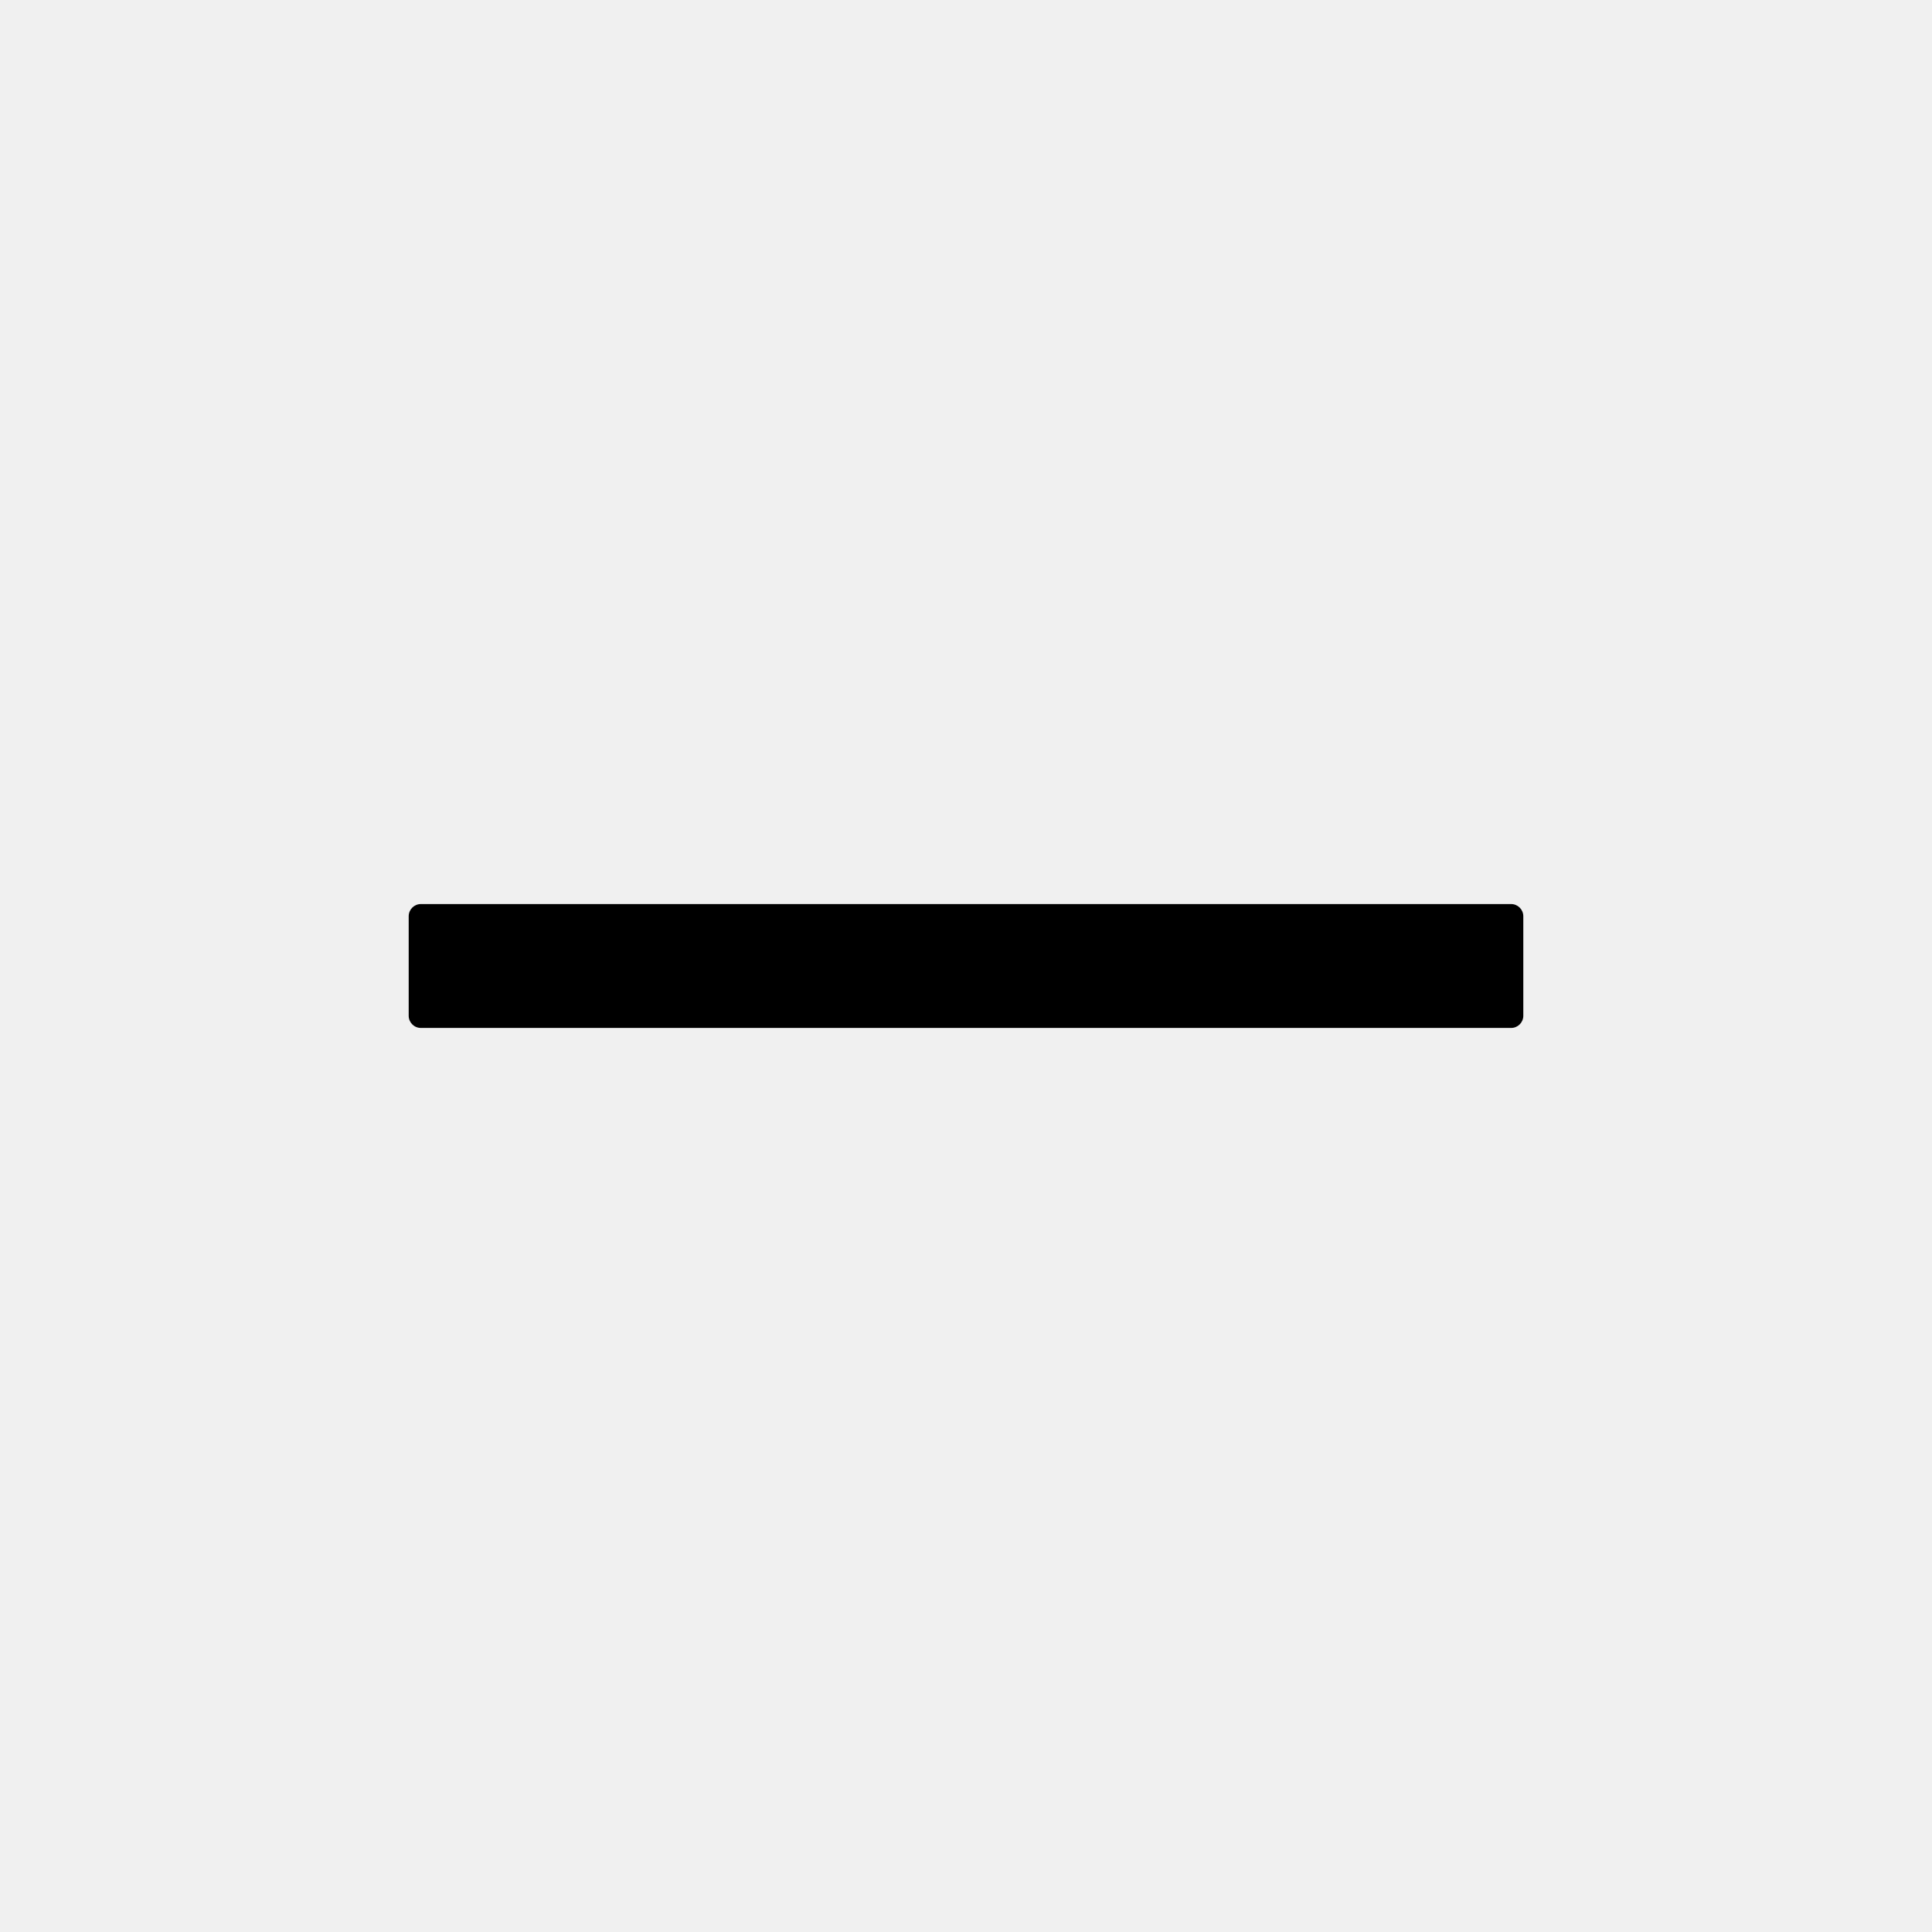
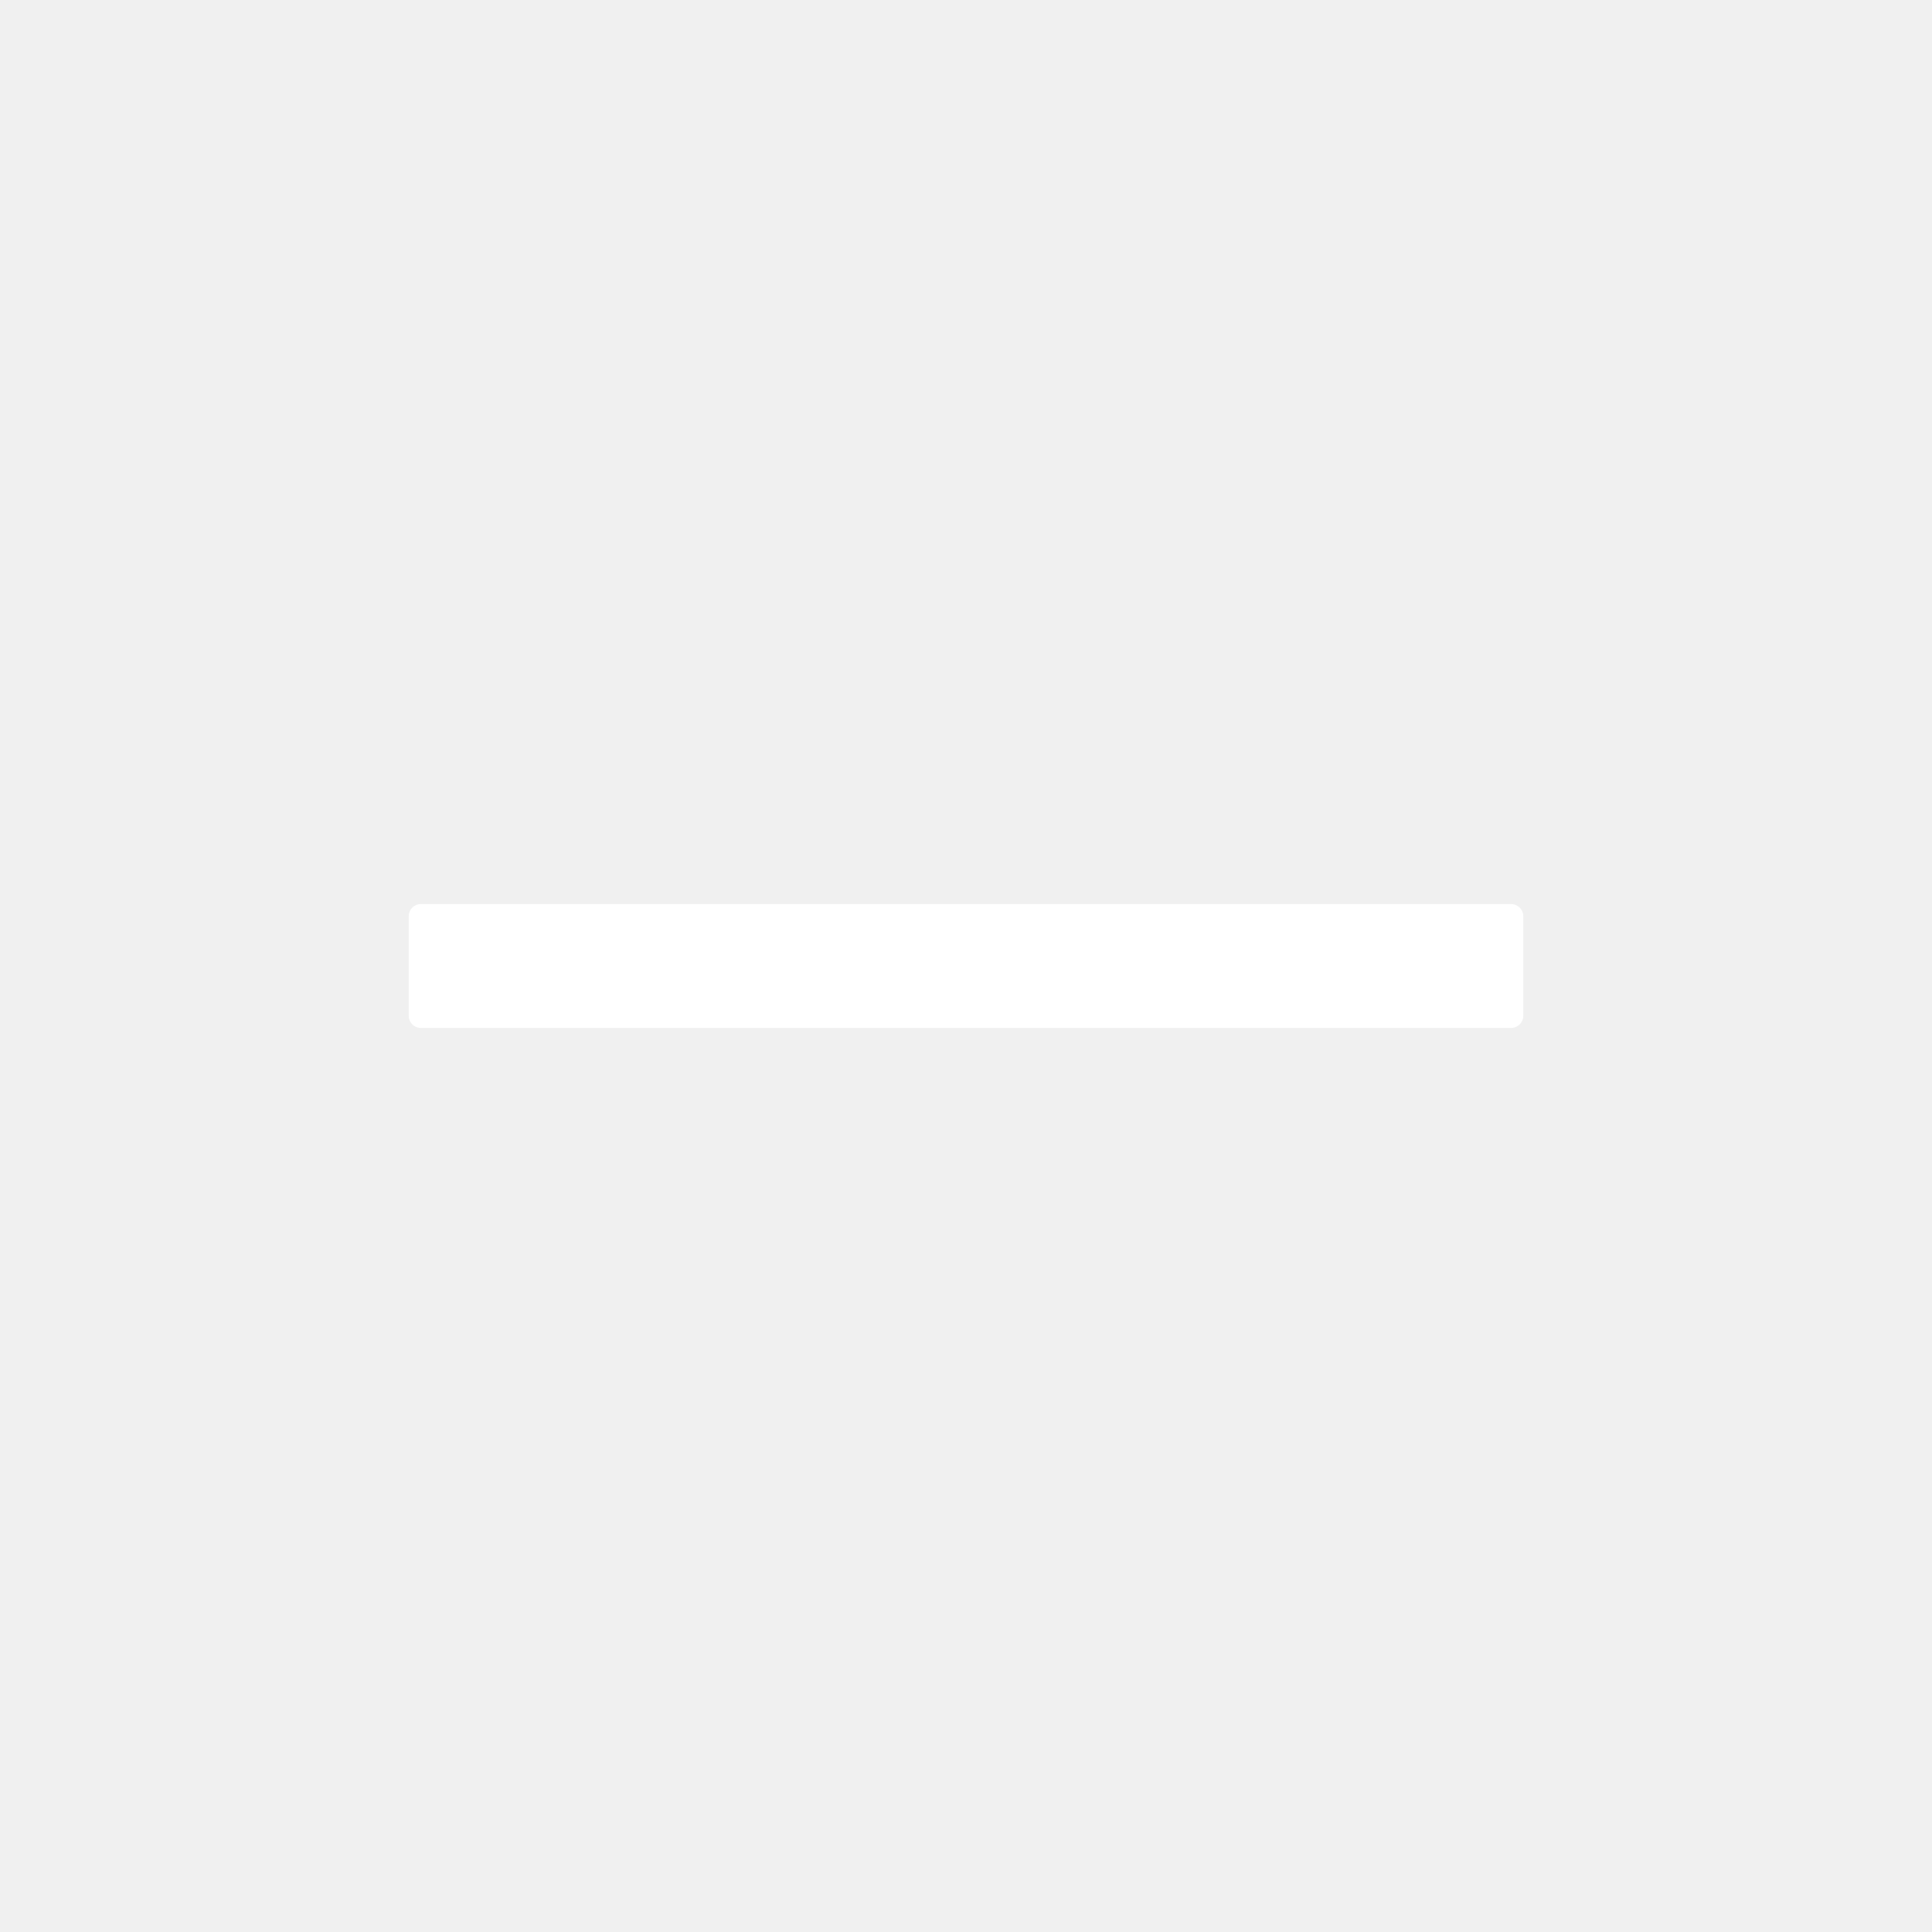
<svg xmlns="http://www.w3.org/2000/svg" width="52" height="52" viewBox="0 0 52 52" fill="none">
-   <path d="M11.327 27.667C11.146 27.667 11 27.52 11 27.339V24.661C11 24.48 11.146 24.333 11.327 24.333H40.673C40.853 24.333 41 24.48 41 24.661V27.339C41 27.52 40.853 27.667 40.673 27.667H11.327Z" fill="black" />
+   <path d="M11.327 27.667C11.146 27.667 11 27.52 11 27.339V24.661C11 24.48 11.146 24.333 11.327 24.333H40.673C40.853 24.333 41 24.48 41 24.661V27.339C41 27.52 40.853 27.667 40.673 27.667H11.327Z" fill="white" />
</svg>
